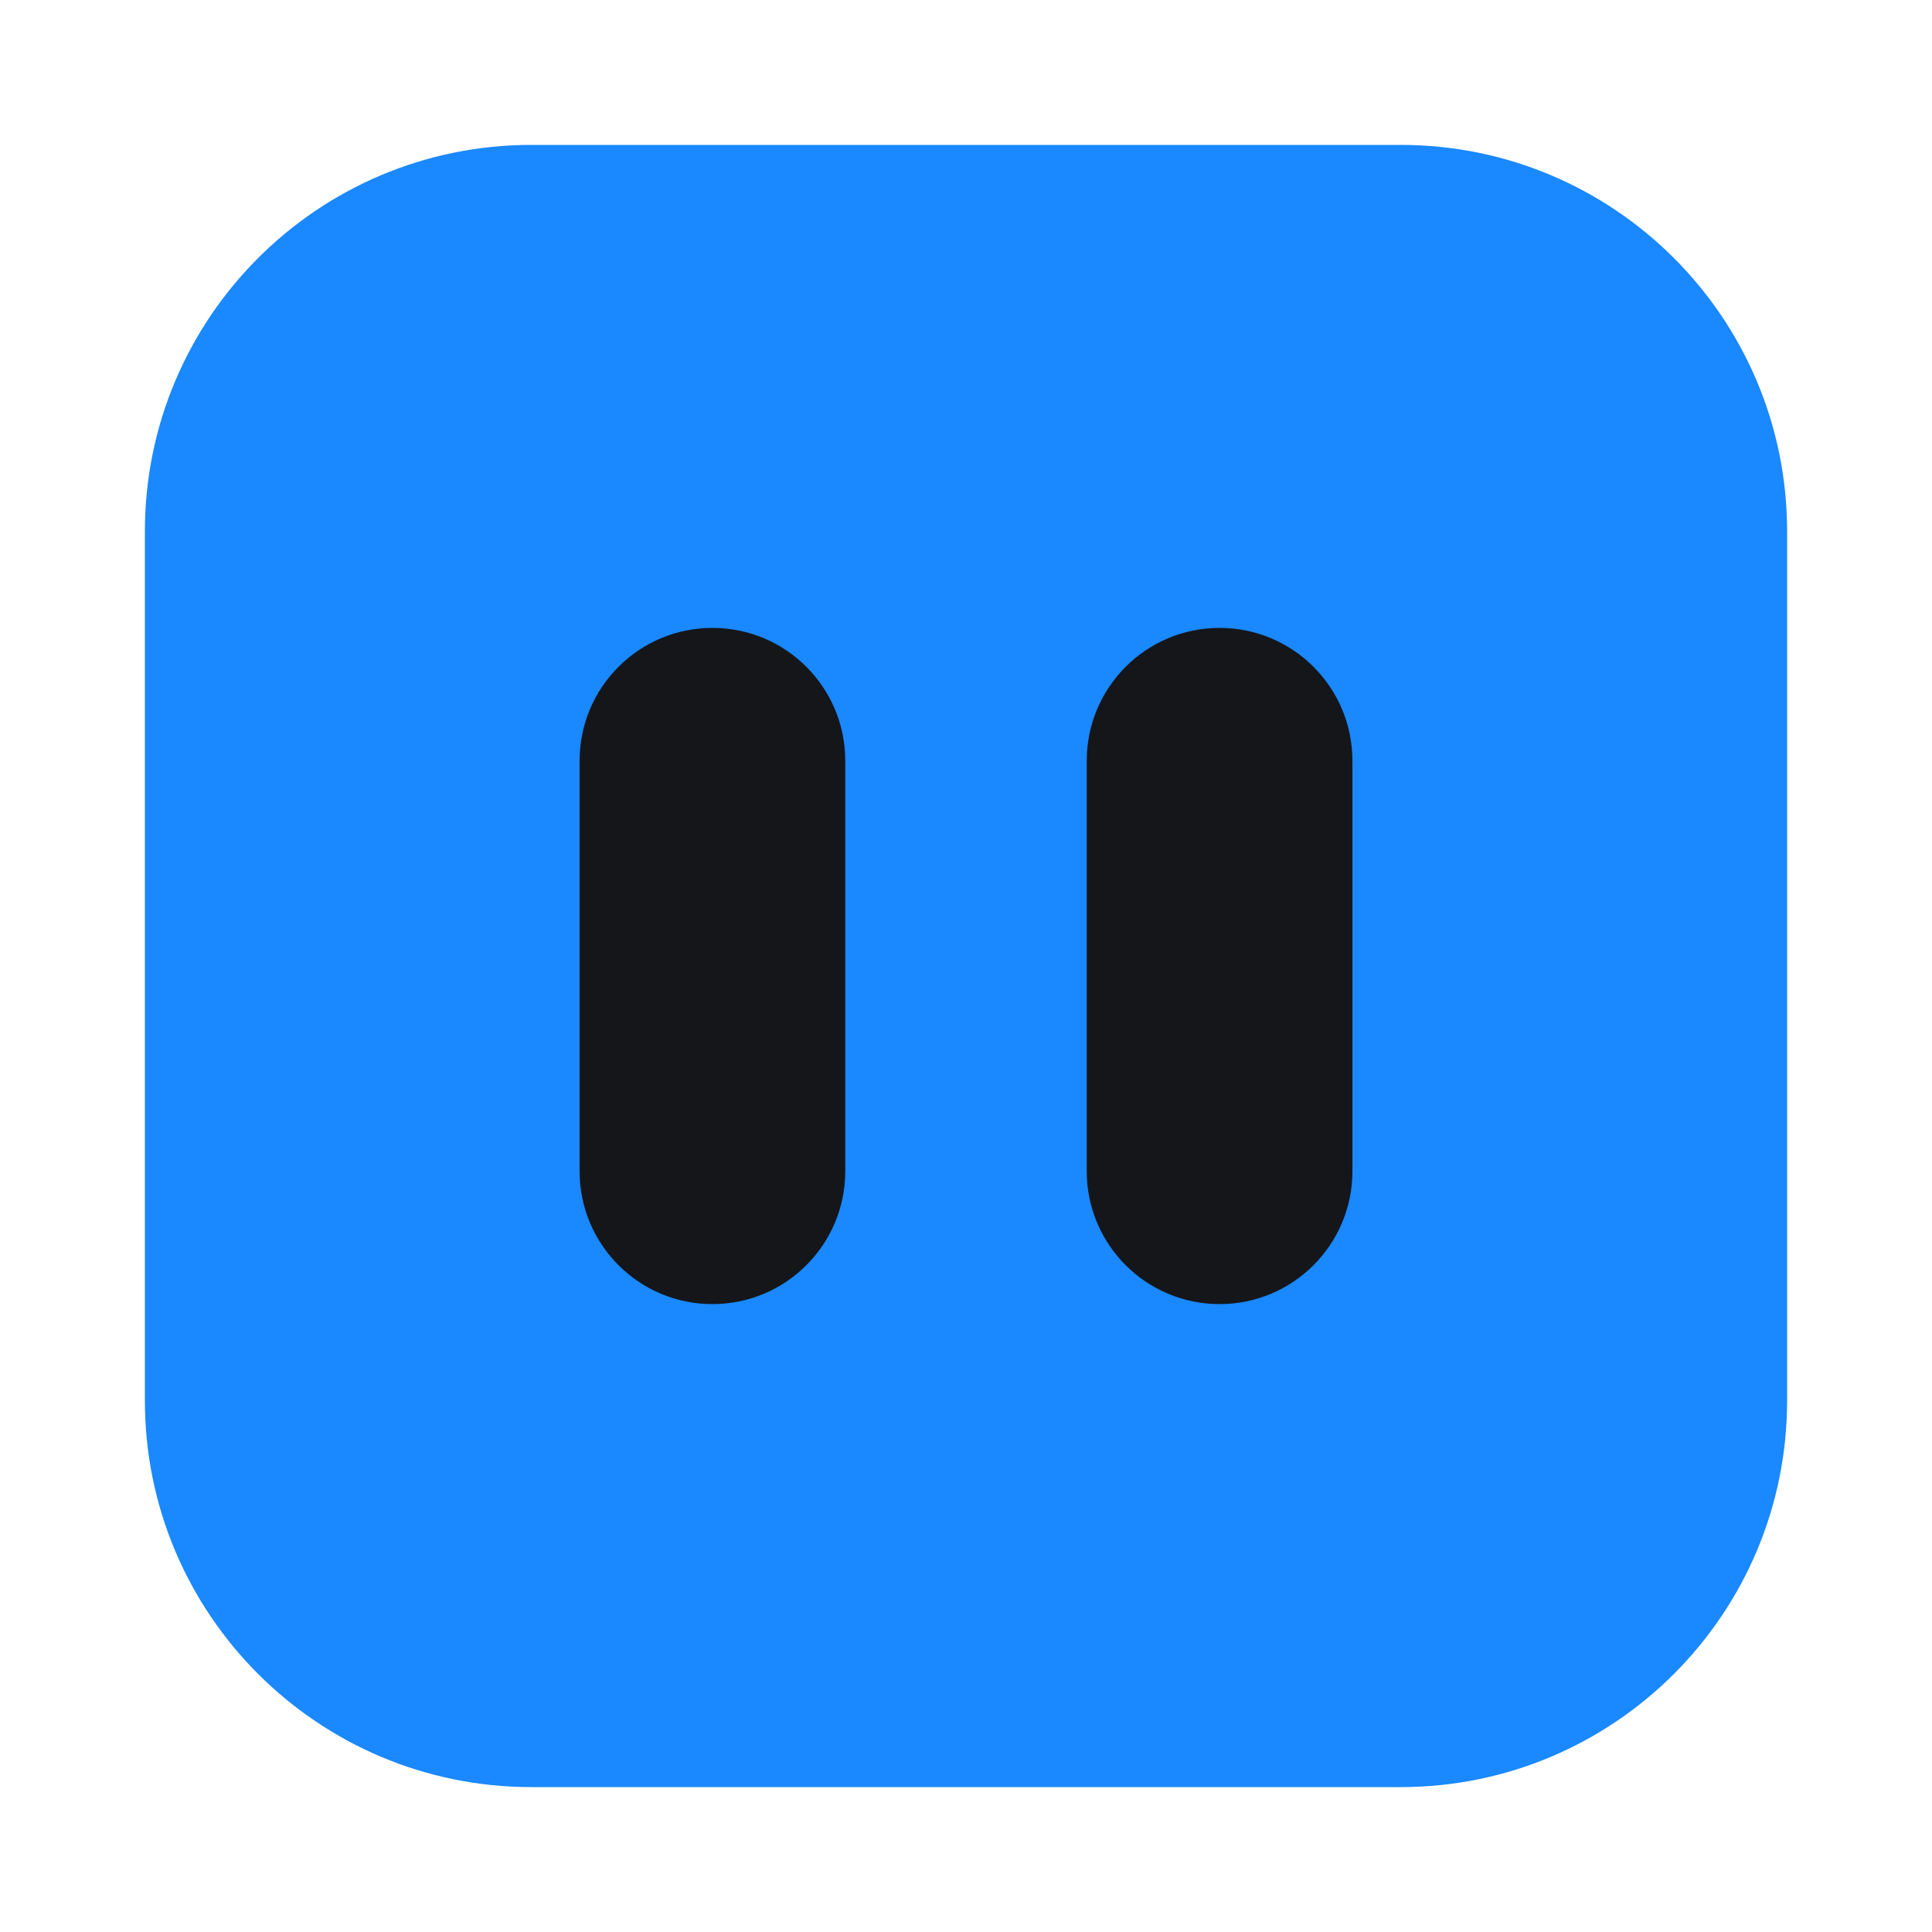
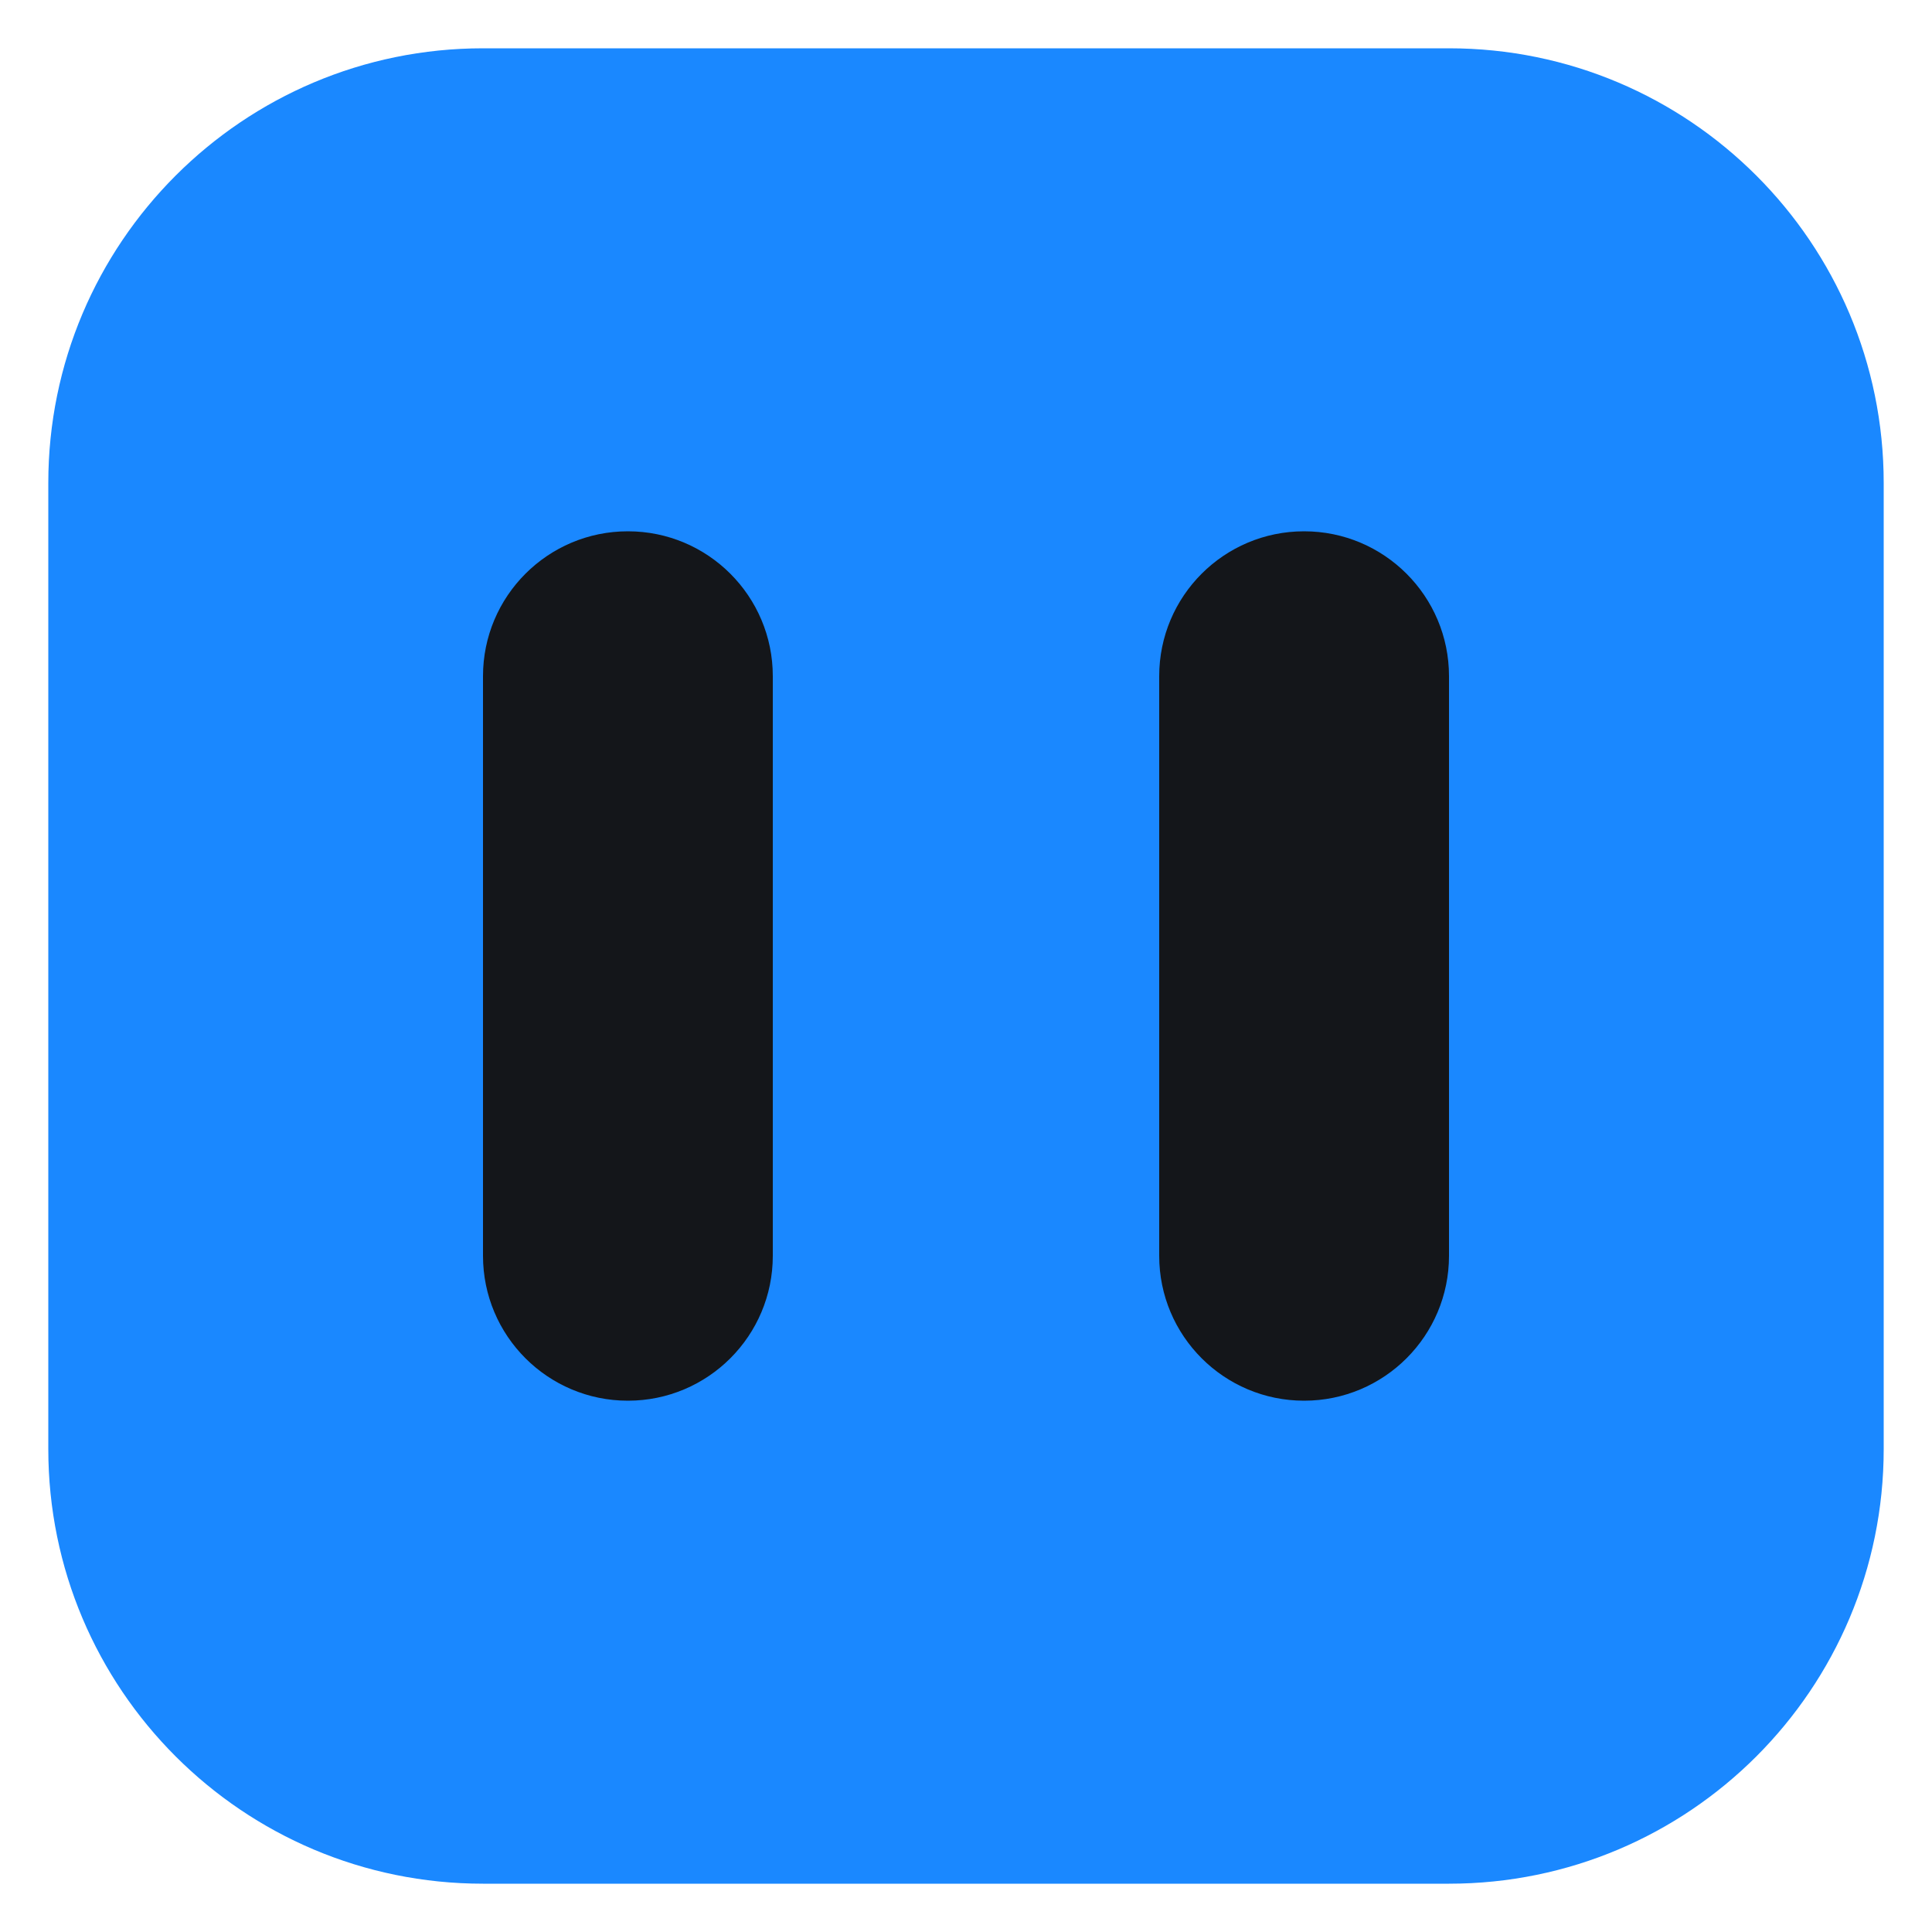
- <svg xmlns="http://www.w3.org/2000/svg" width="40" height="40" viewBox="0 0 40 40">
-   <rect x="3" y="3" width="34" height="34" rx="8" fill="#1a88ff" />
-   <rect x="12" y="13" width="5.5" height="14" rx="2.75" fill="#14161a" />
-   <rect x="22.5" y="13" width="5.5" height="14" rx="2.75" fill="#14161a" />
+ <svg xmlns="http://www.w3.org/2000/svg" width="40px" height="40px" viewBox="0 0 40 40">
+   <rect x="1" y="1" width="38" height="38" rx="9" fill="#1a88ff" />
+   <rect x="10" y="11" width="6" height="18" rx="3" fill="#14161a" />
+   <rect x="24" y="11" width="6" height="18" rx="3" fill="#14161a" />
</svg>
